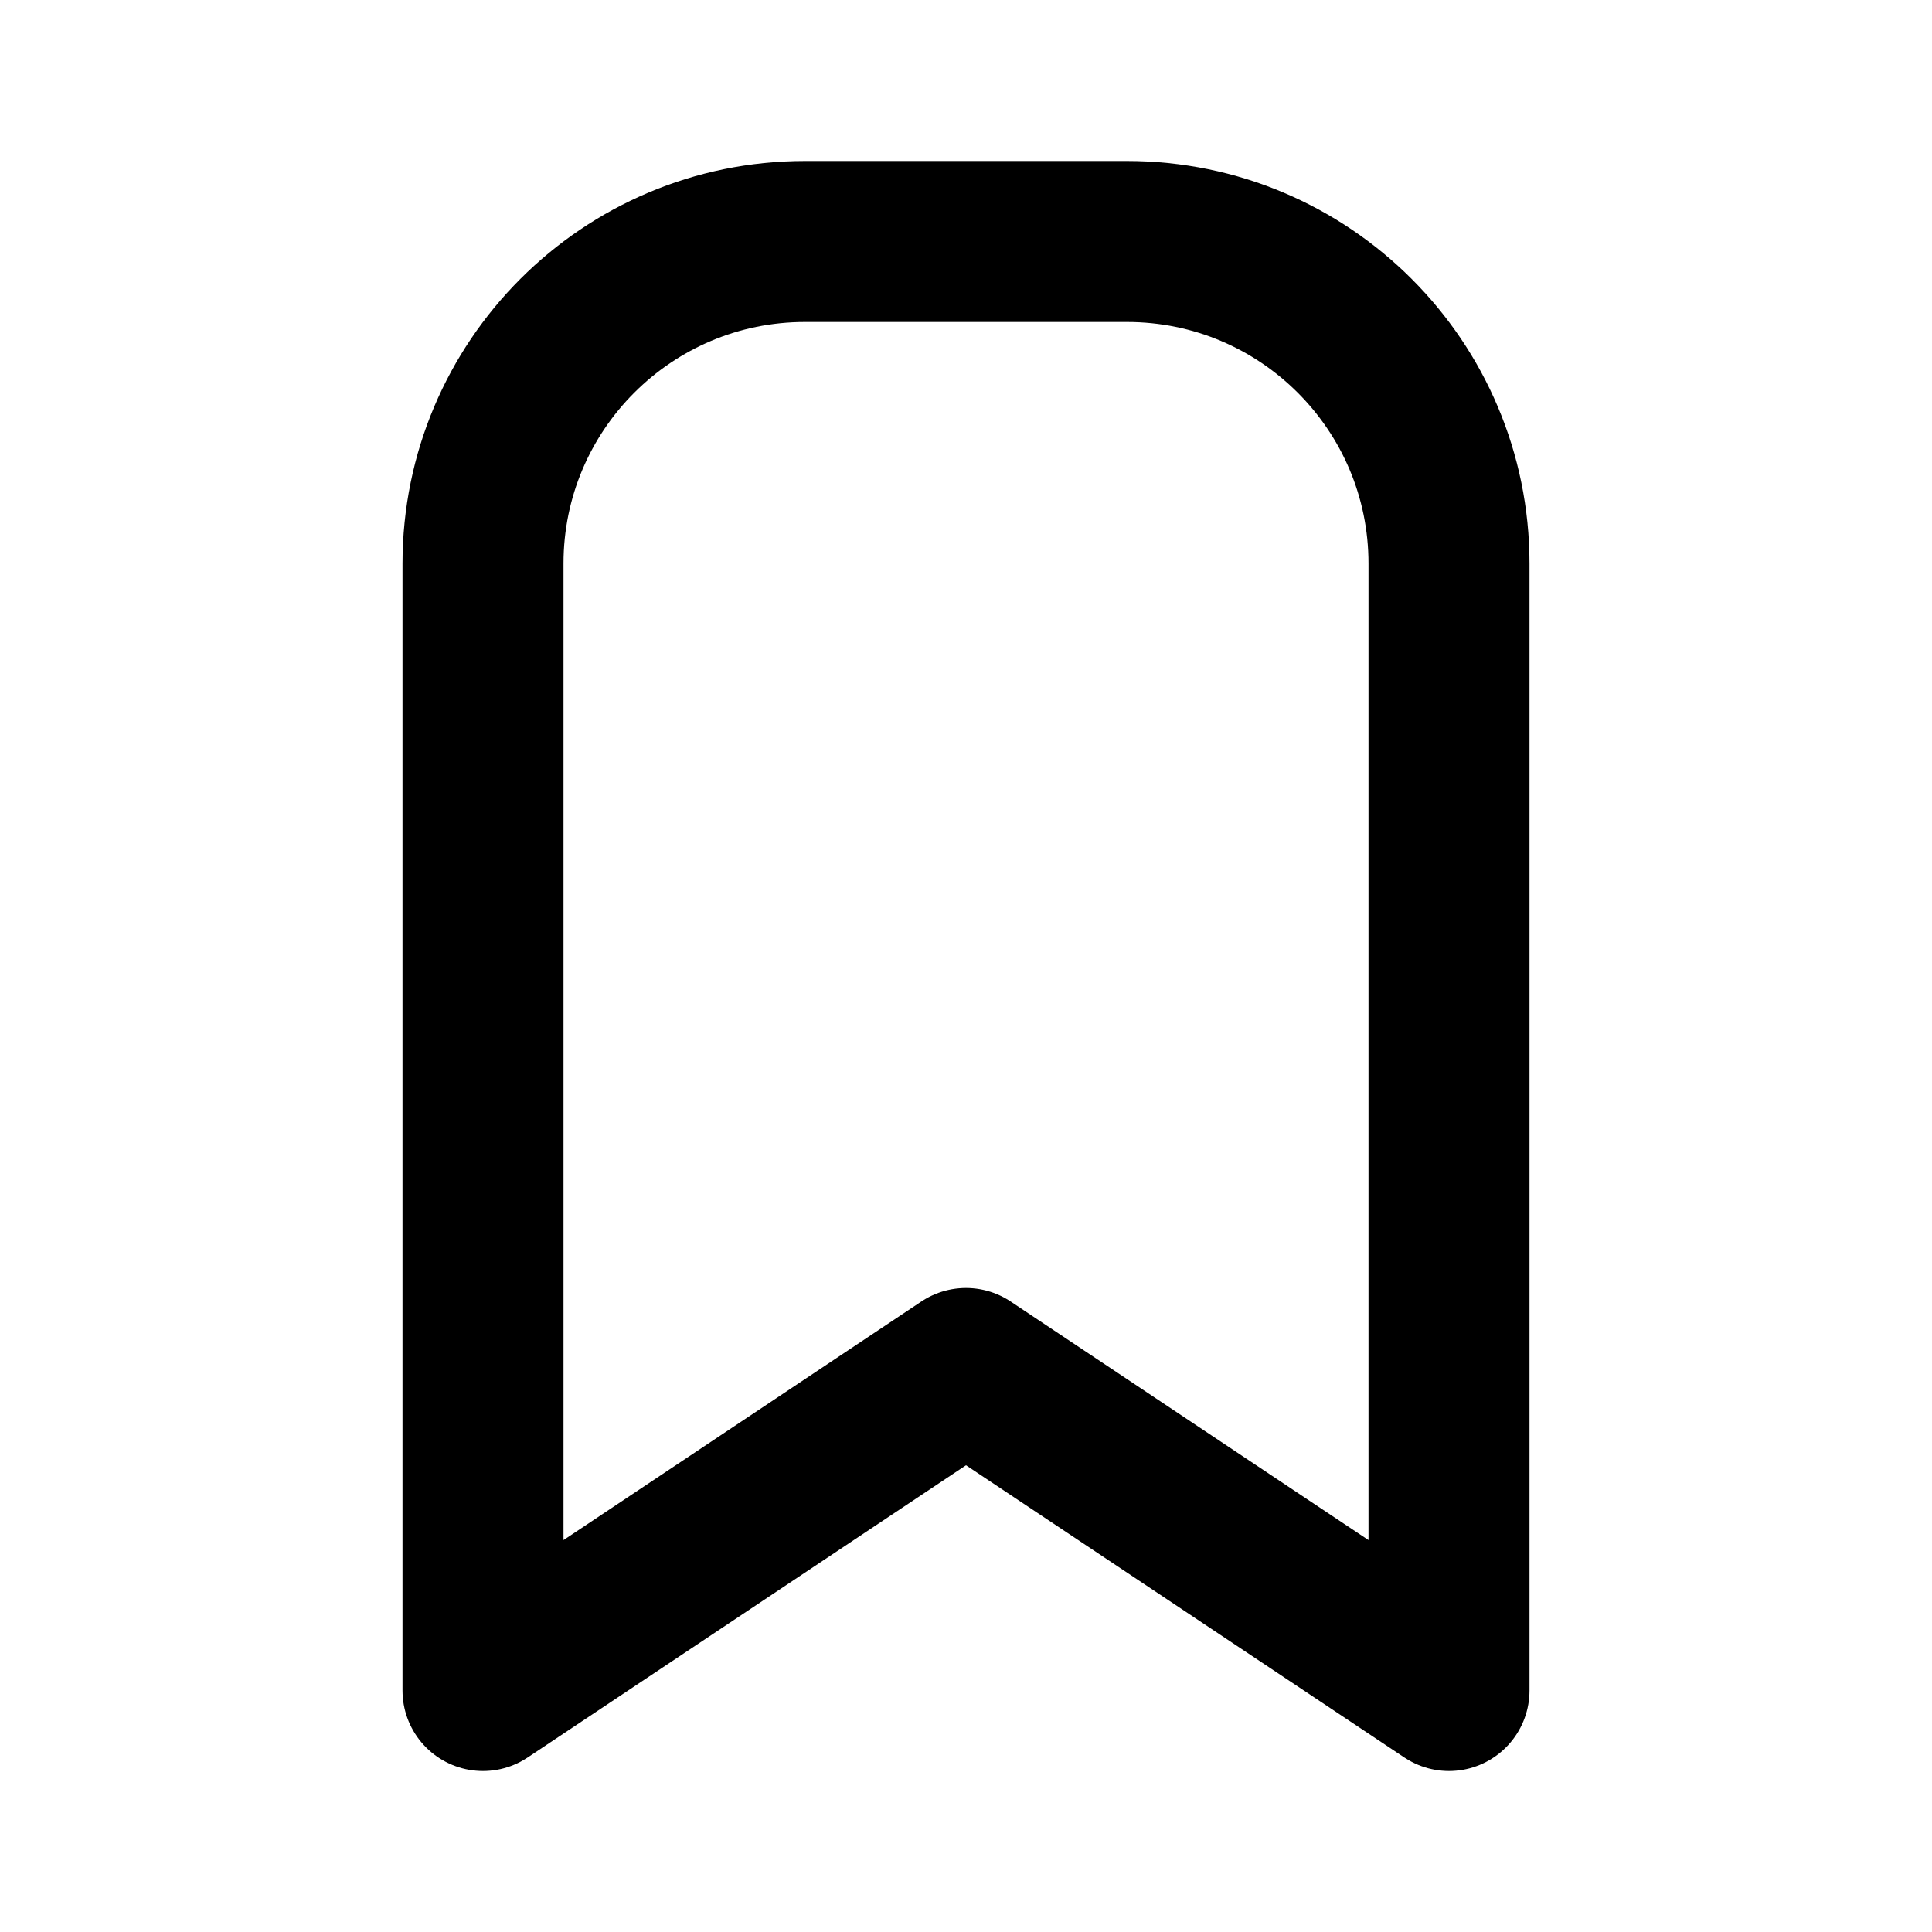
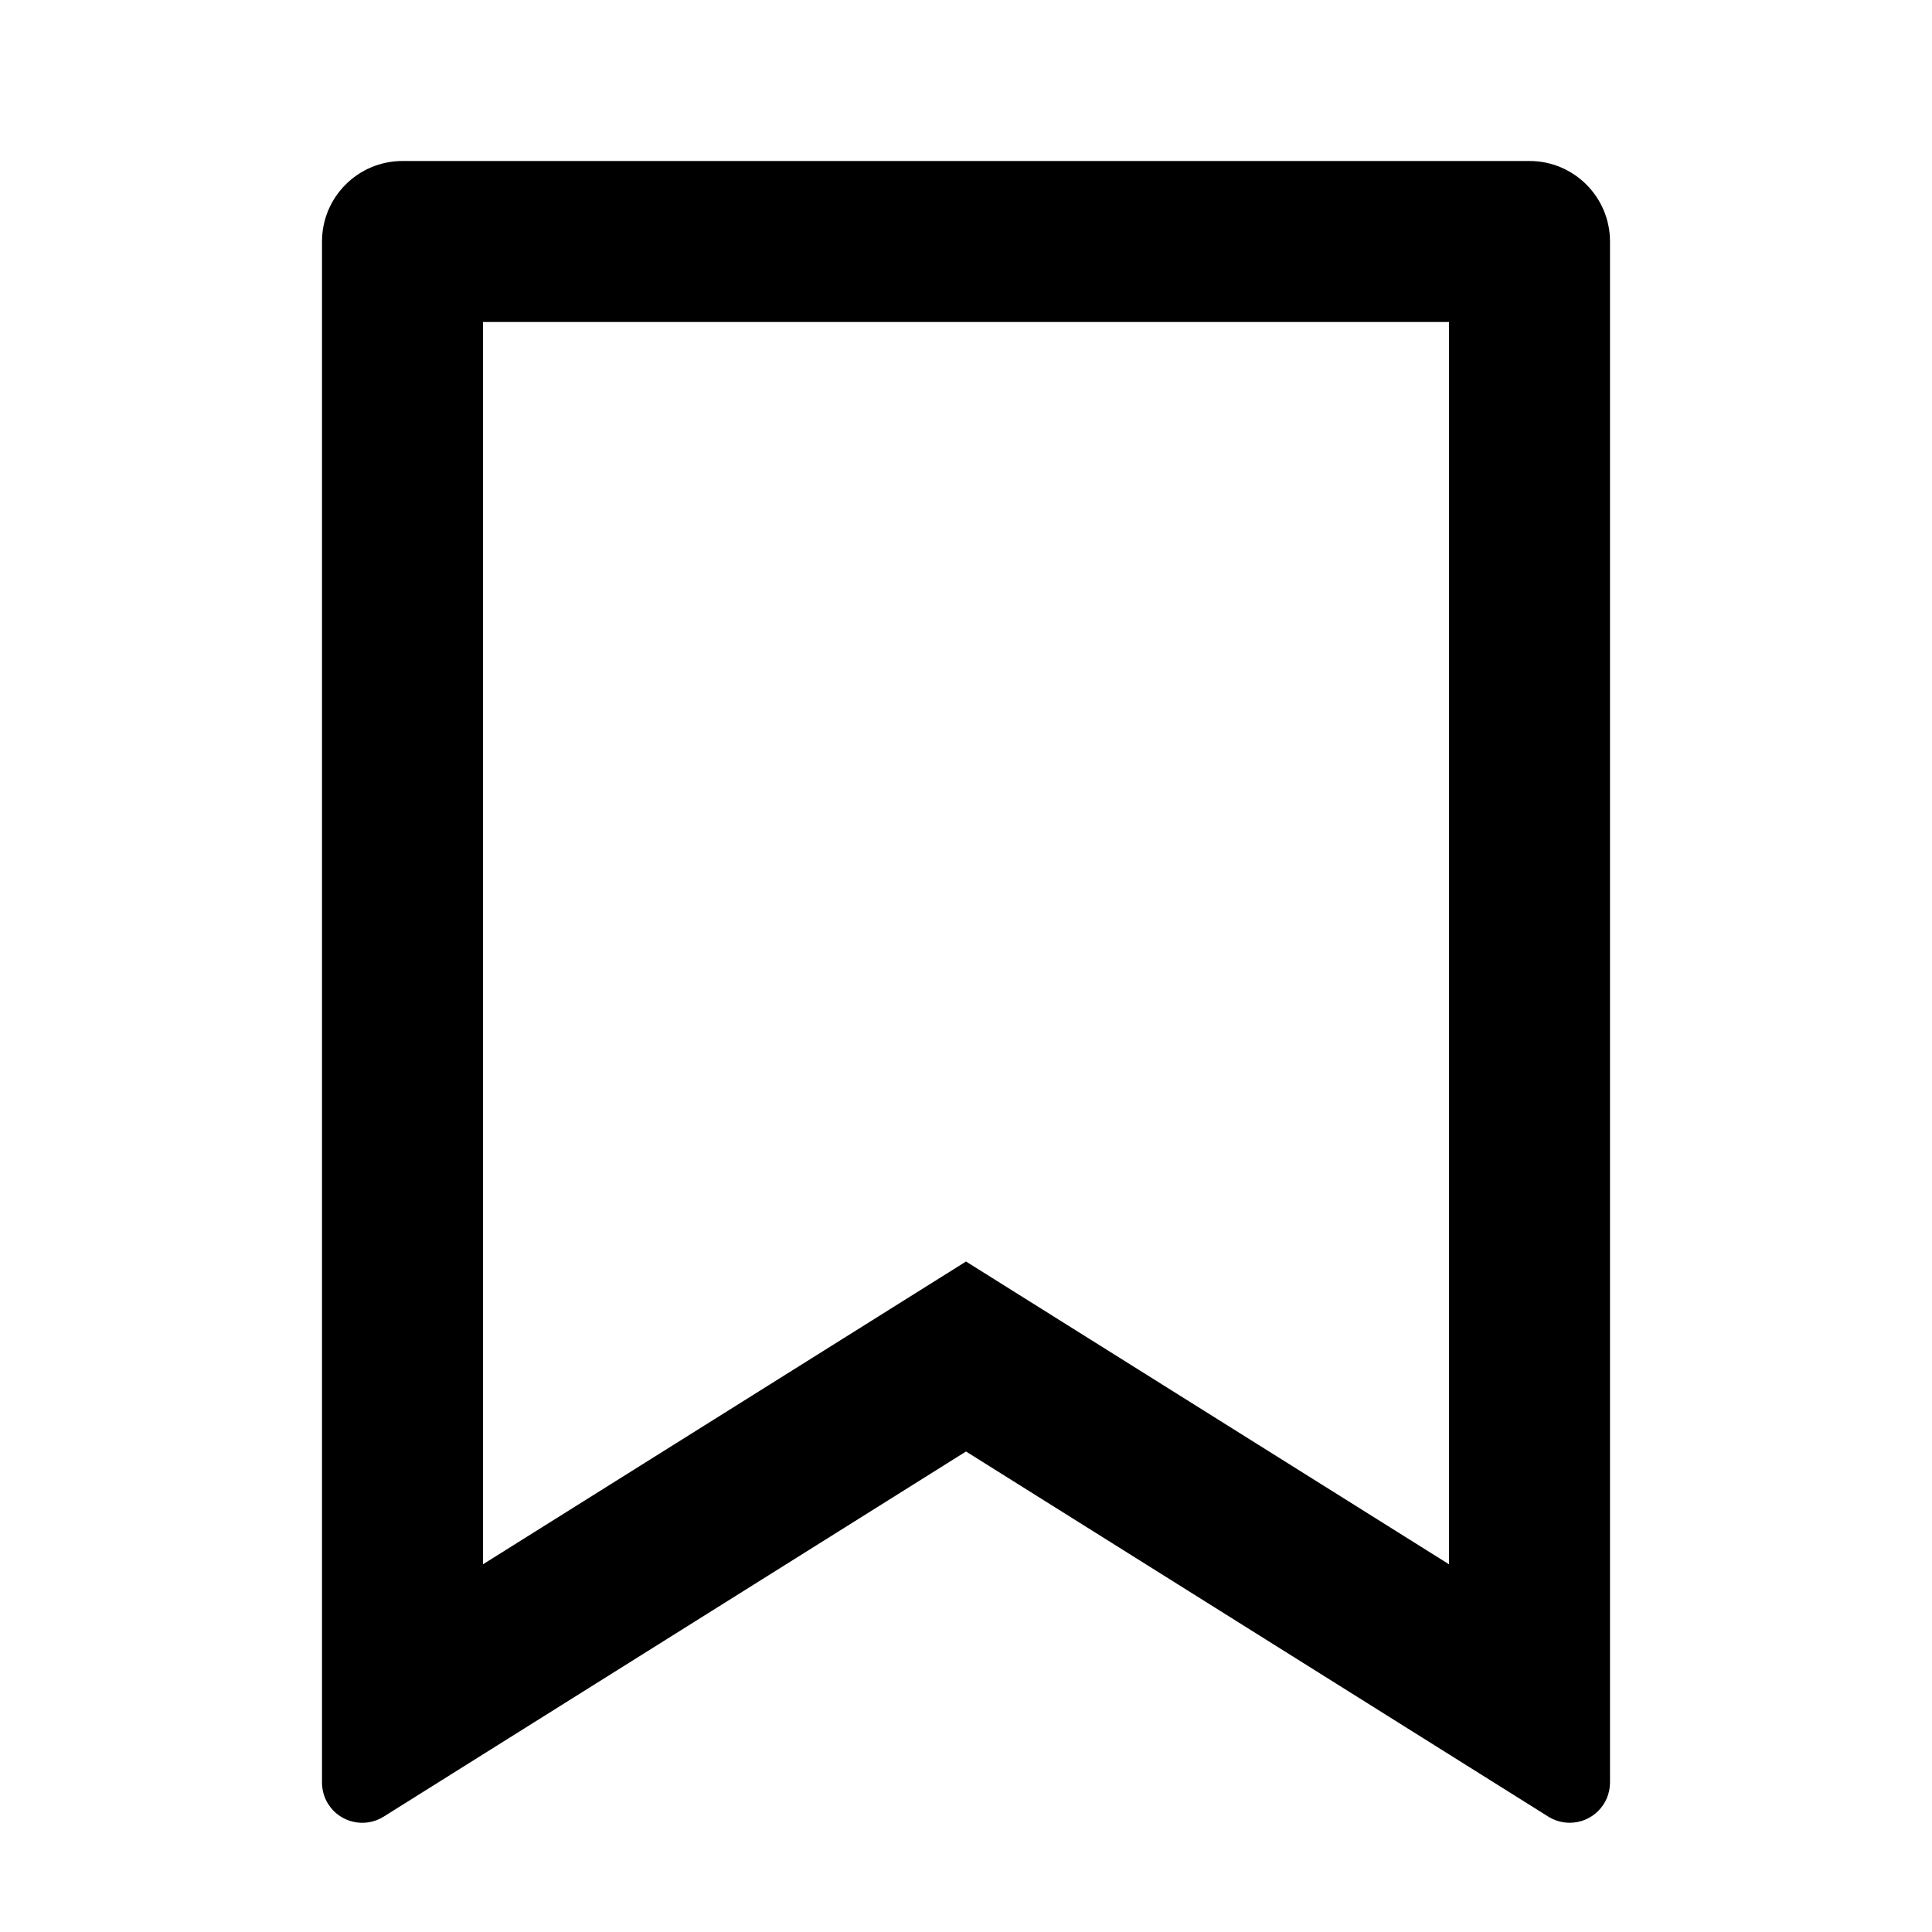
- <svg xmlns="http://www.w3.org/2000/svg" width="24" height="24" viewBox="0 0 24 24" fill="none" stroke="currentColor" stroke-width="2" stroke-linecap="round" stroke-linejoin="round" class="icon icon-tabler icons-tabler-outline icon-tabler-bookmark">
-   <path stroke="none" d="M0 0h24v24H0z" fill="none" />
-   <path d="M18 7v14l-6 -4l-6 4v-14a4 4 0 0 1 4 -4h4a4 4 0 0 1 4 4z" />
+ <svg xmlns="http://www.w3.org/2000/svg" viewBox="0 0 24 24" fill="currentColor">
+   <path d="M5 2H19C19.552 2 20 2.448 20 3V22.143C20 22.419 19.776 22.643 19.5 22.643C19.406 22.643 19.314 22.617 19.234 22.567L12 18.031L4.766 22.567C4.532 22.714 4.223 22.643 4.076 22.409C4.026 22.329 4 22.237 4 22.143V3C4 2.448 4.448 2 5 2ZM18 4H6V19.432L12 15.671L18 19.432V4Z" />
</svg>
